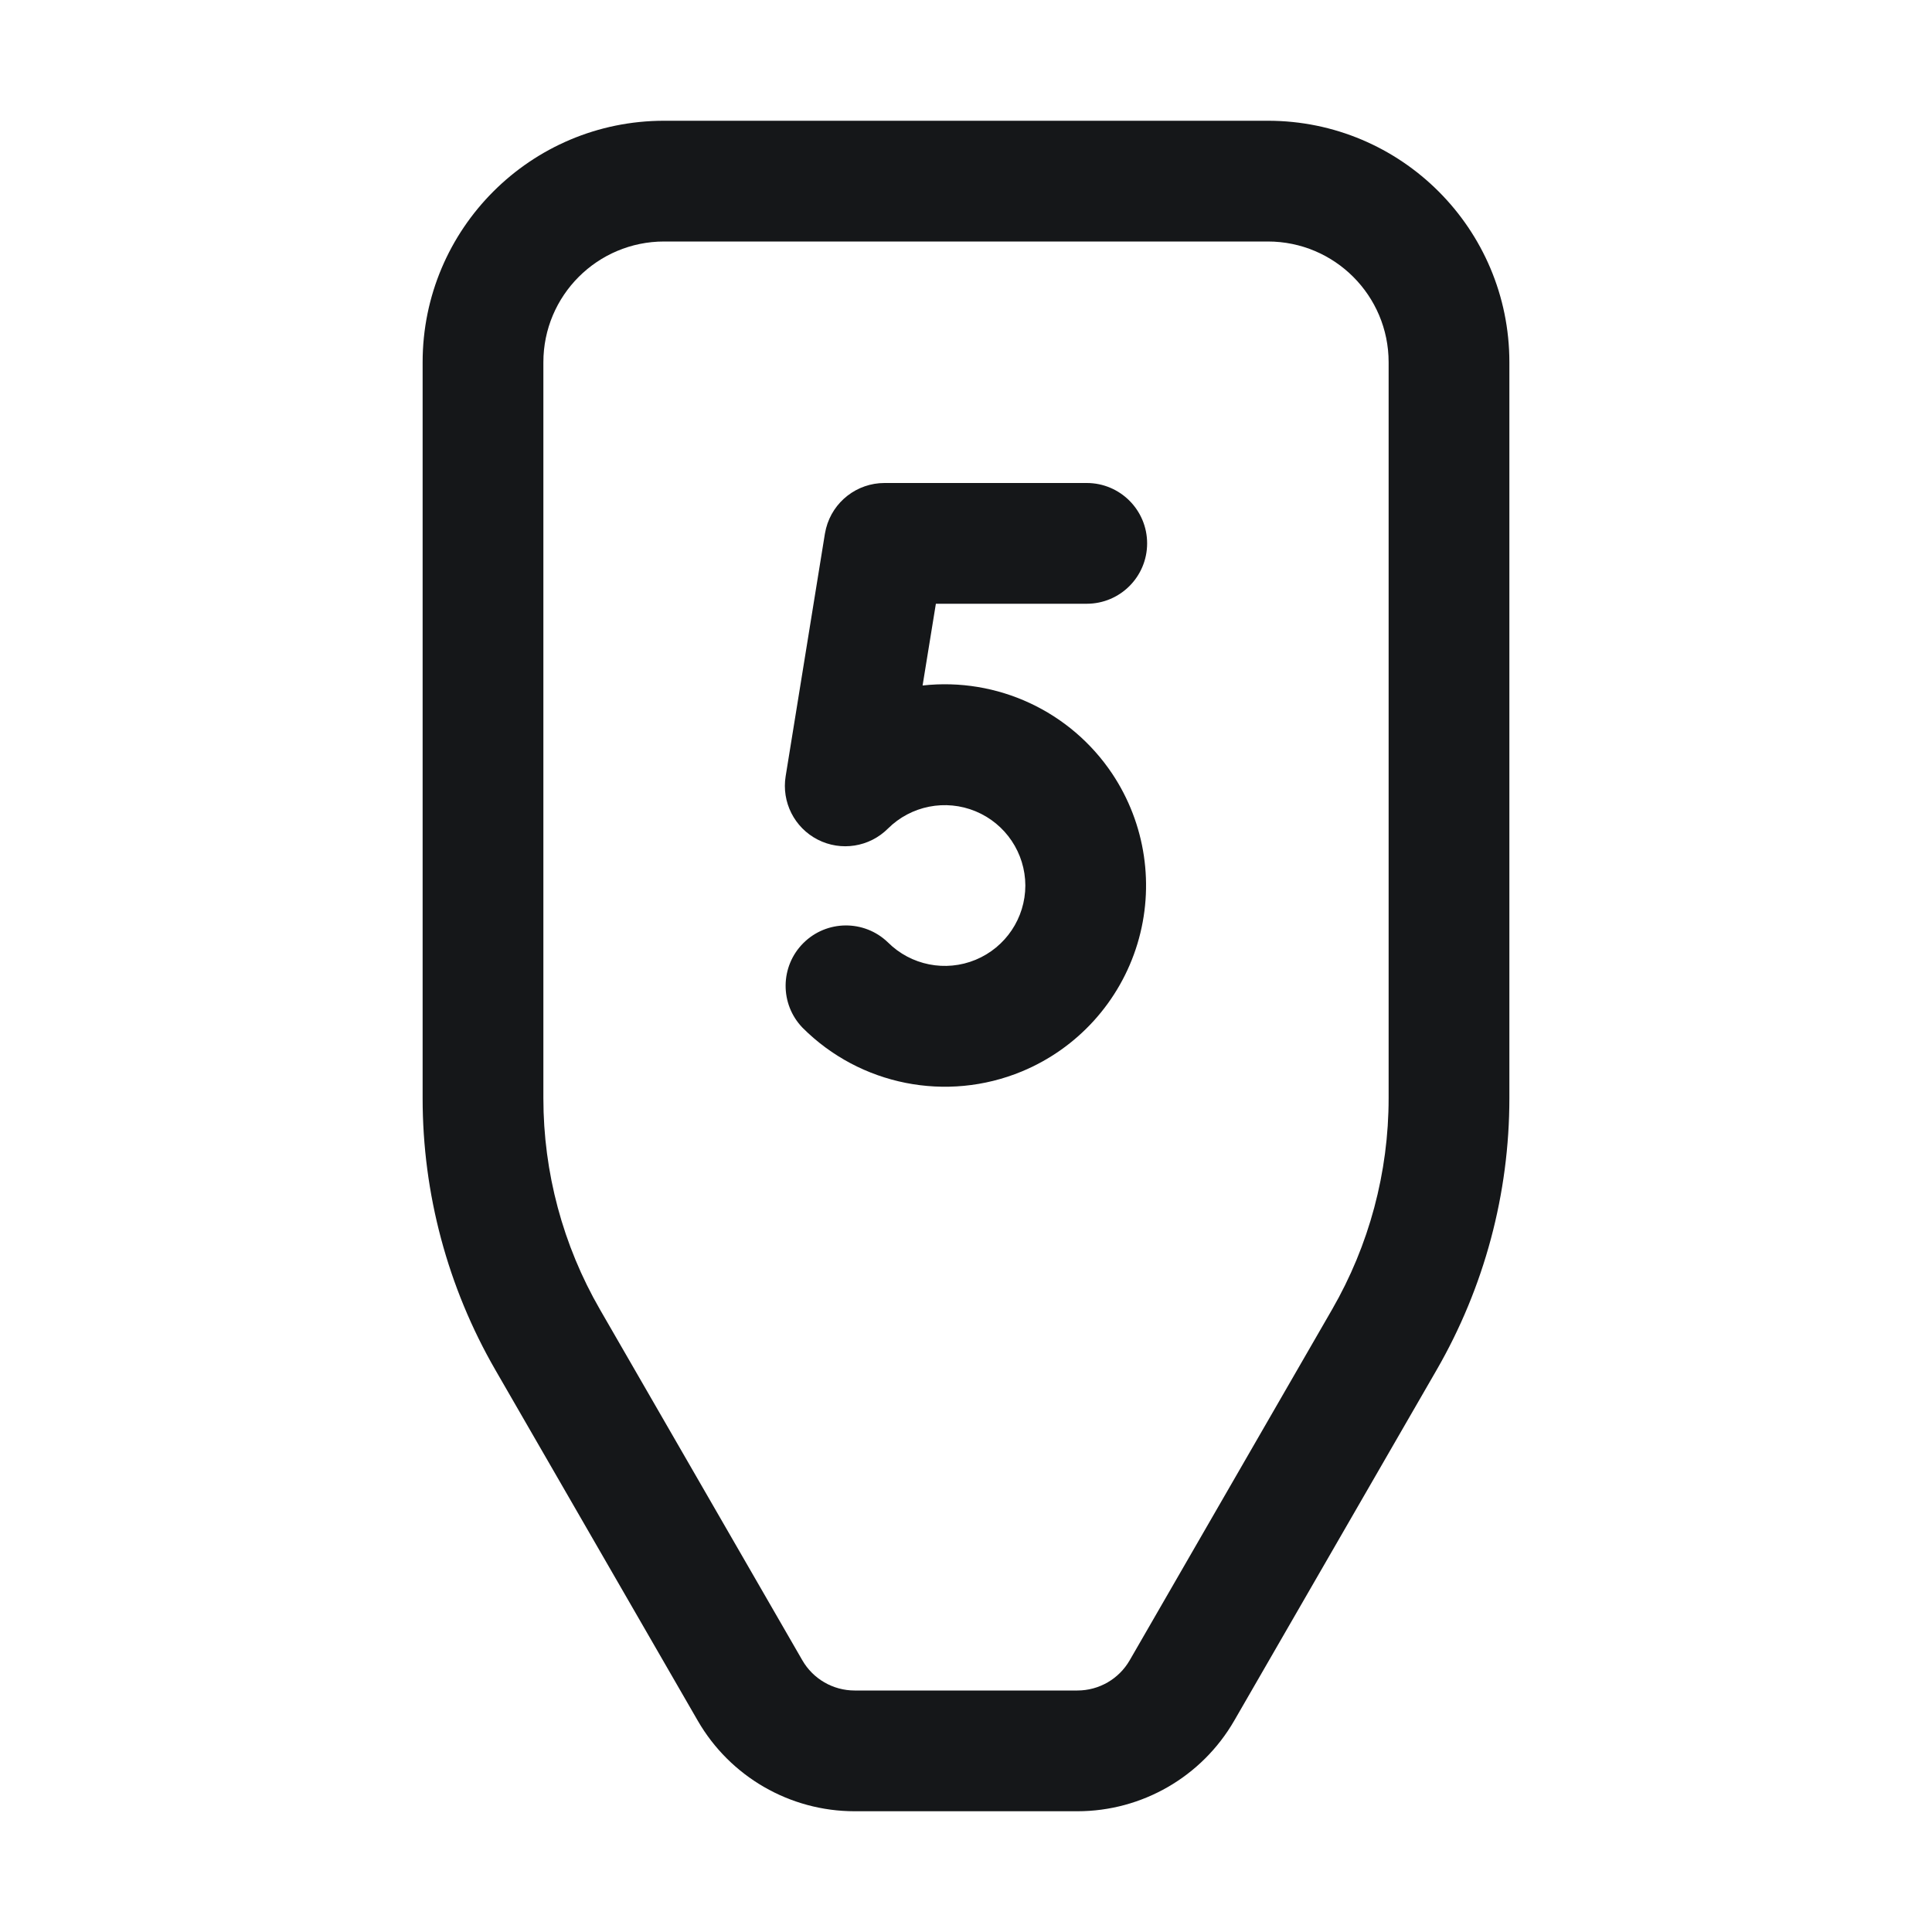
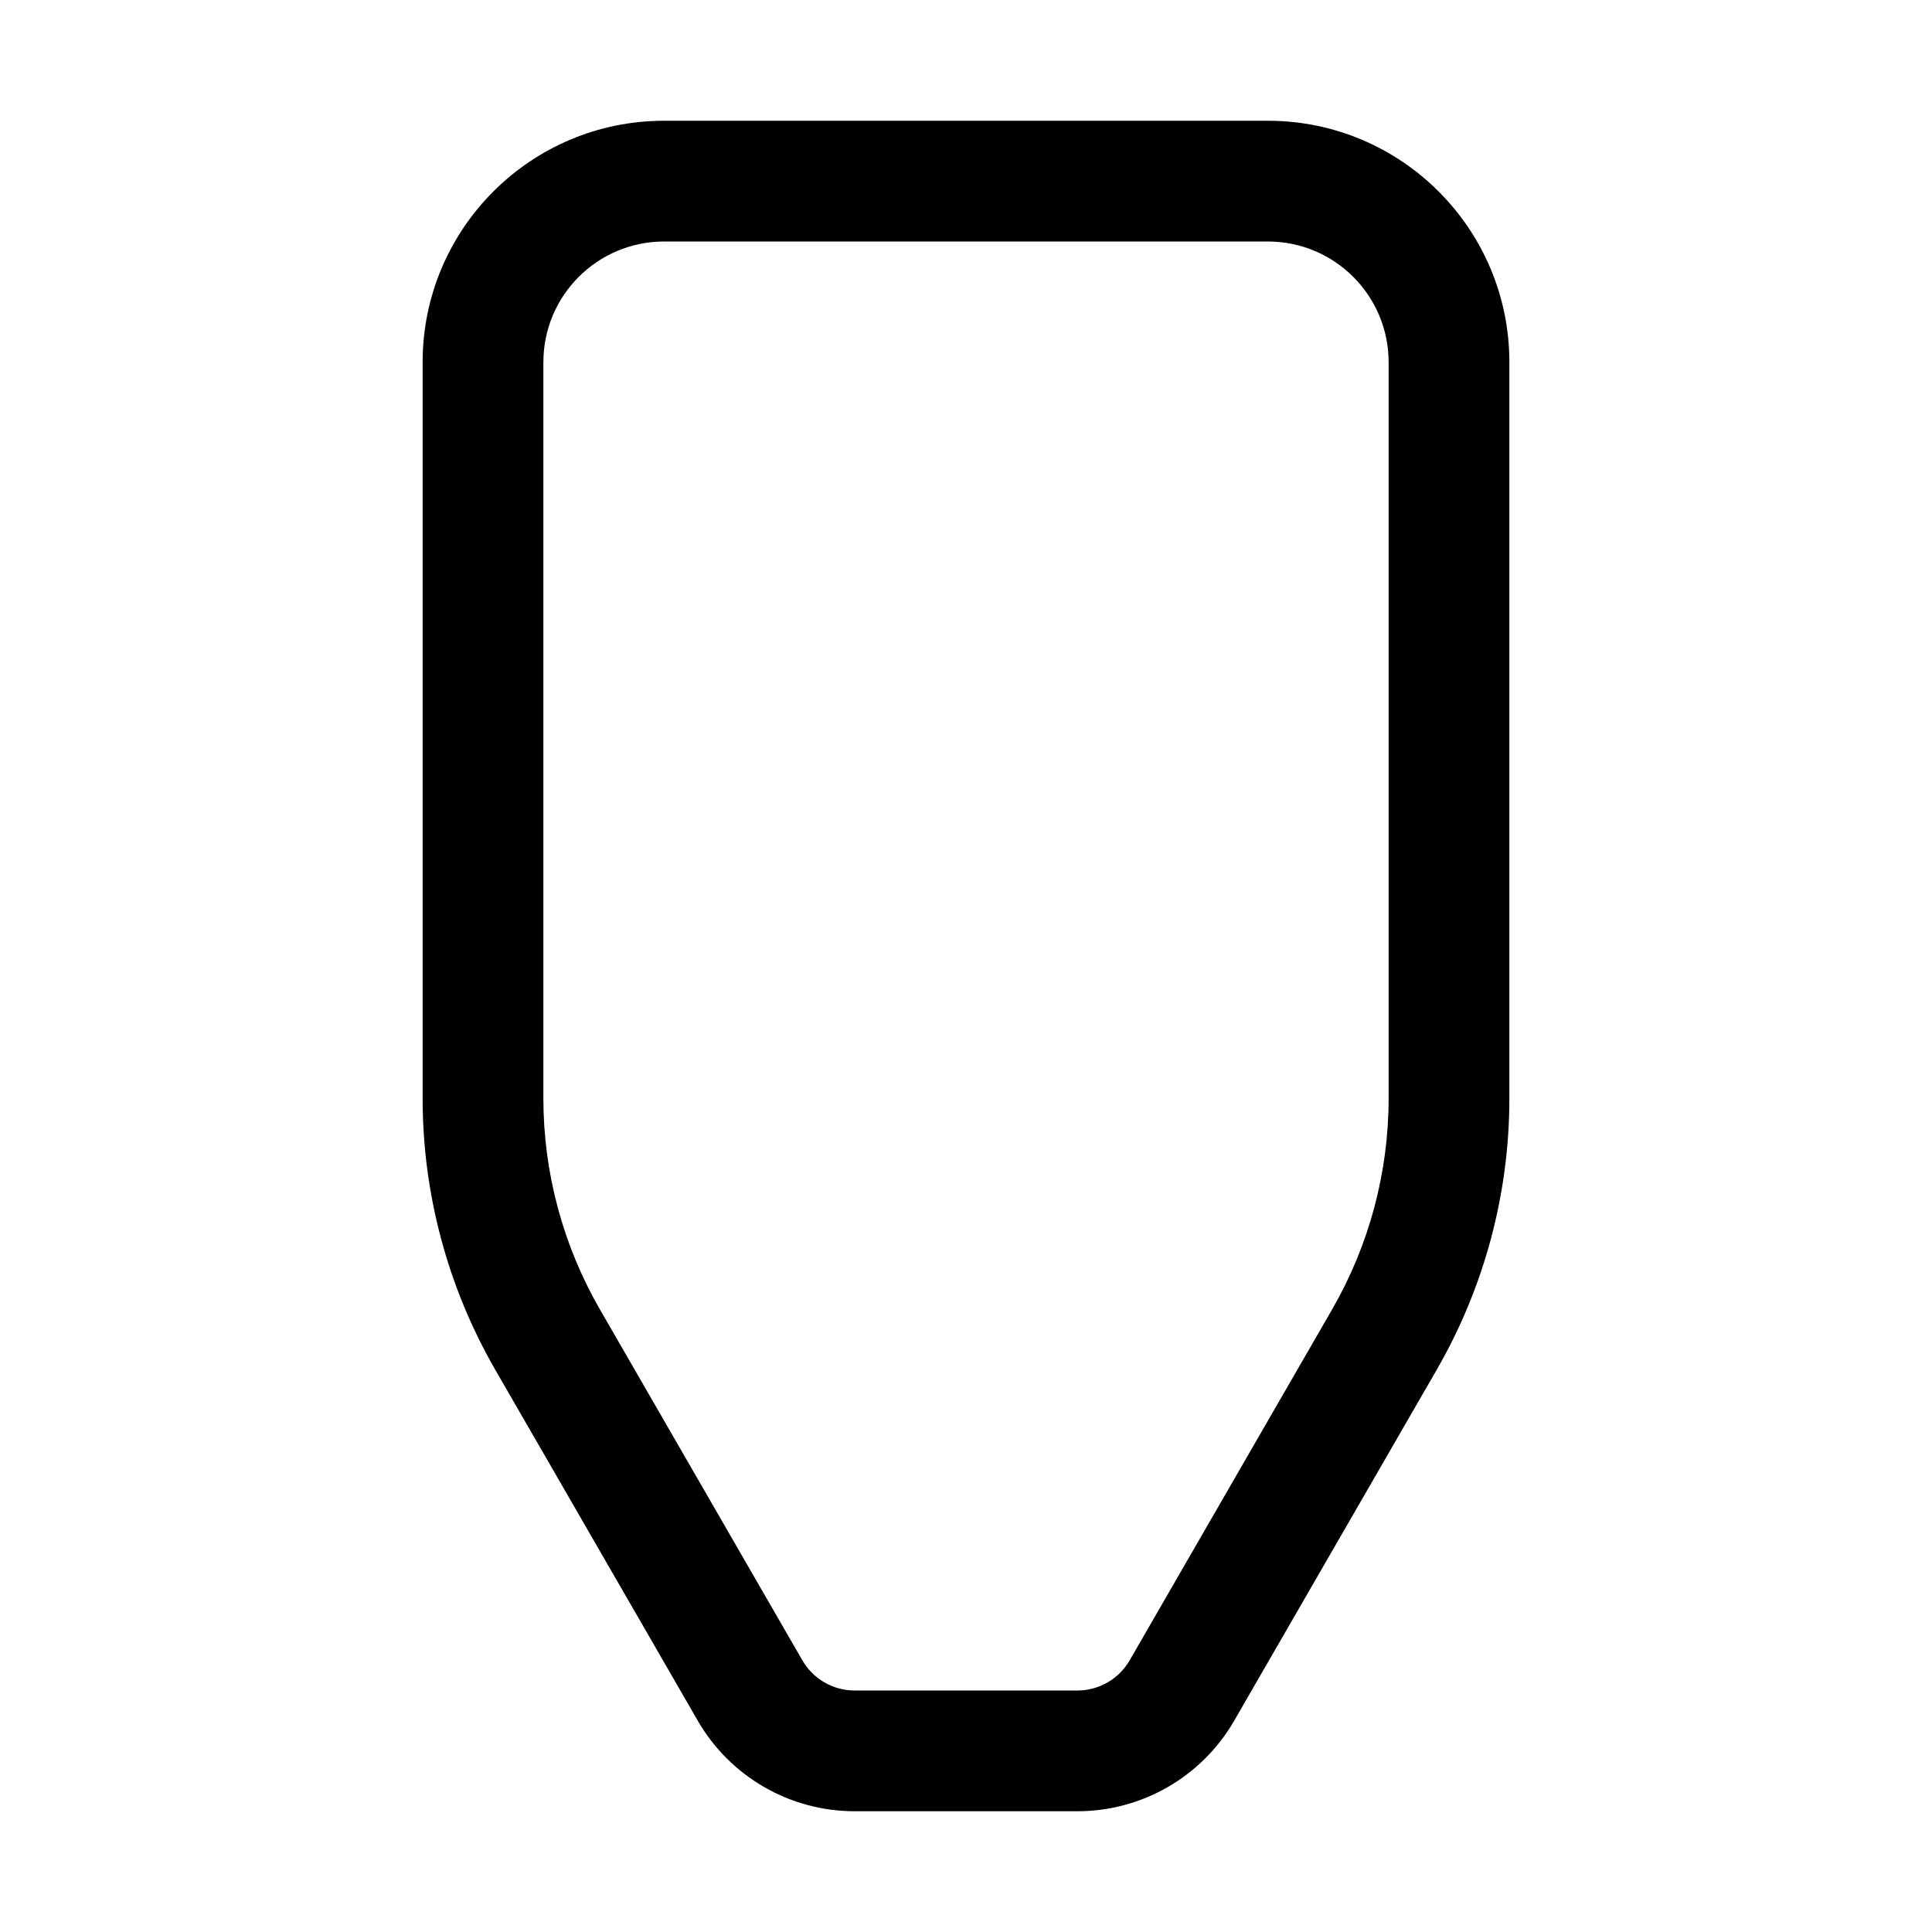
- <svg xmlns="http://www.w3.org/2000/svg" width="32" height="32" fill="none">
-   <path fill-rule="evenodd" clip-rule="evenodd" d="M7 6a4 4 0 0 1 4-4h10a4 4 0 0 1 4 4v12.191a9 9 0 0 1-1.204 4.498l-3.353 5.81A3 3 0 0 1 17.845 30h-3.69a3 3 0 0 1-2.598-1.5l-3.353-5.811A9 9 0 0 1 7 18.19V6zm4-2a2 2 0 0 0-2 2v12.191a7 7 0 0 0 .937 3.498l3.352 5.81a1 1 0 0 0 .866.501h3.69a1 1 0 0 0 .866-.5l3.352-5.81A7 7 0 0 0 23 18.19V6a2 2 0 0 0-2-2H11z" fill="#151719" />
-   <path d="M16.983 14.667a1.335 1.335 0 0 0-2.276-.943 1 1 0 0 1-1.694-.868l.65-4.016.019-.089A1 1 0 0 1 14.65 8H18a1 1 0 1 1 0 2h-2.499l-.22 1.354a3.335 3.335 0 0 1 3.14 1.46 3.335 3.335 0 0 1-1.495 4.932 3.333 3.333 0 0 1-3.633-.723 1 1 0 0 1 1.414-1.414 1.334 1.334 0 0 0 2.276-.942z" fill="#151719" />
+ <svg xmlns="http://www.w3.org/2000/svg" fill="none" viewBox="0 0 32 32">
+   <path fill="#000" fill-rule="evenodd" d="M7 6a4 4 0 0 1 4-4h10a4 4 0 0 1 4 4v12.191a9 9 0 0 1-1.204 4.498l-3.353 5.81A3 3 0 0 1 17.845 30h-3.69a3 3 0 0 1-2.598-1.5l-3.353-5.811A9 9 0 0 1 7 18.19zm4-2a2 2 0 0 0-2 2v12.191a7 7 0 0 0 .937 3.498l3.352 5.81a1 1 0 0 0 .866.501h3.69a1 1 0 0 0 .866-.5l3.352-5.81a7 7 0 0 0 .937-3.5V6a2 2 0 0 0-2-2z" clip-rule="evenodd" />
</svg>
